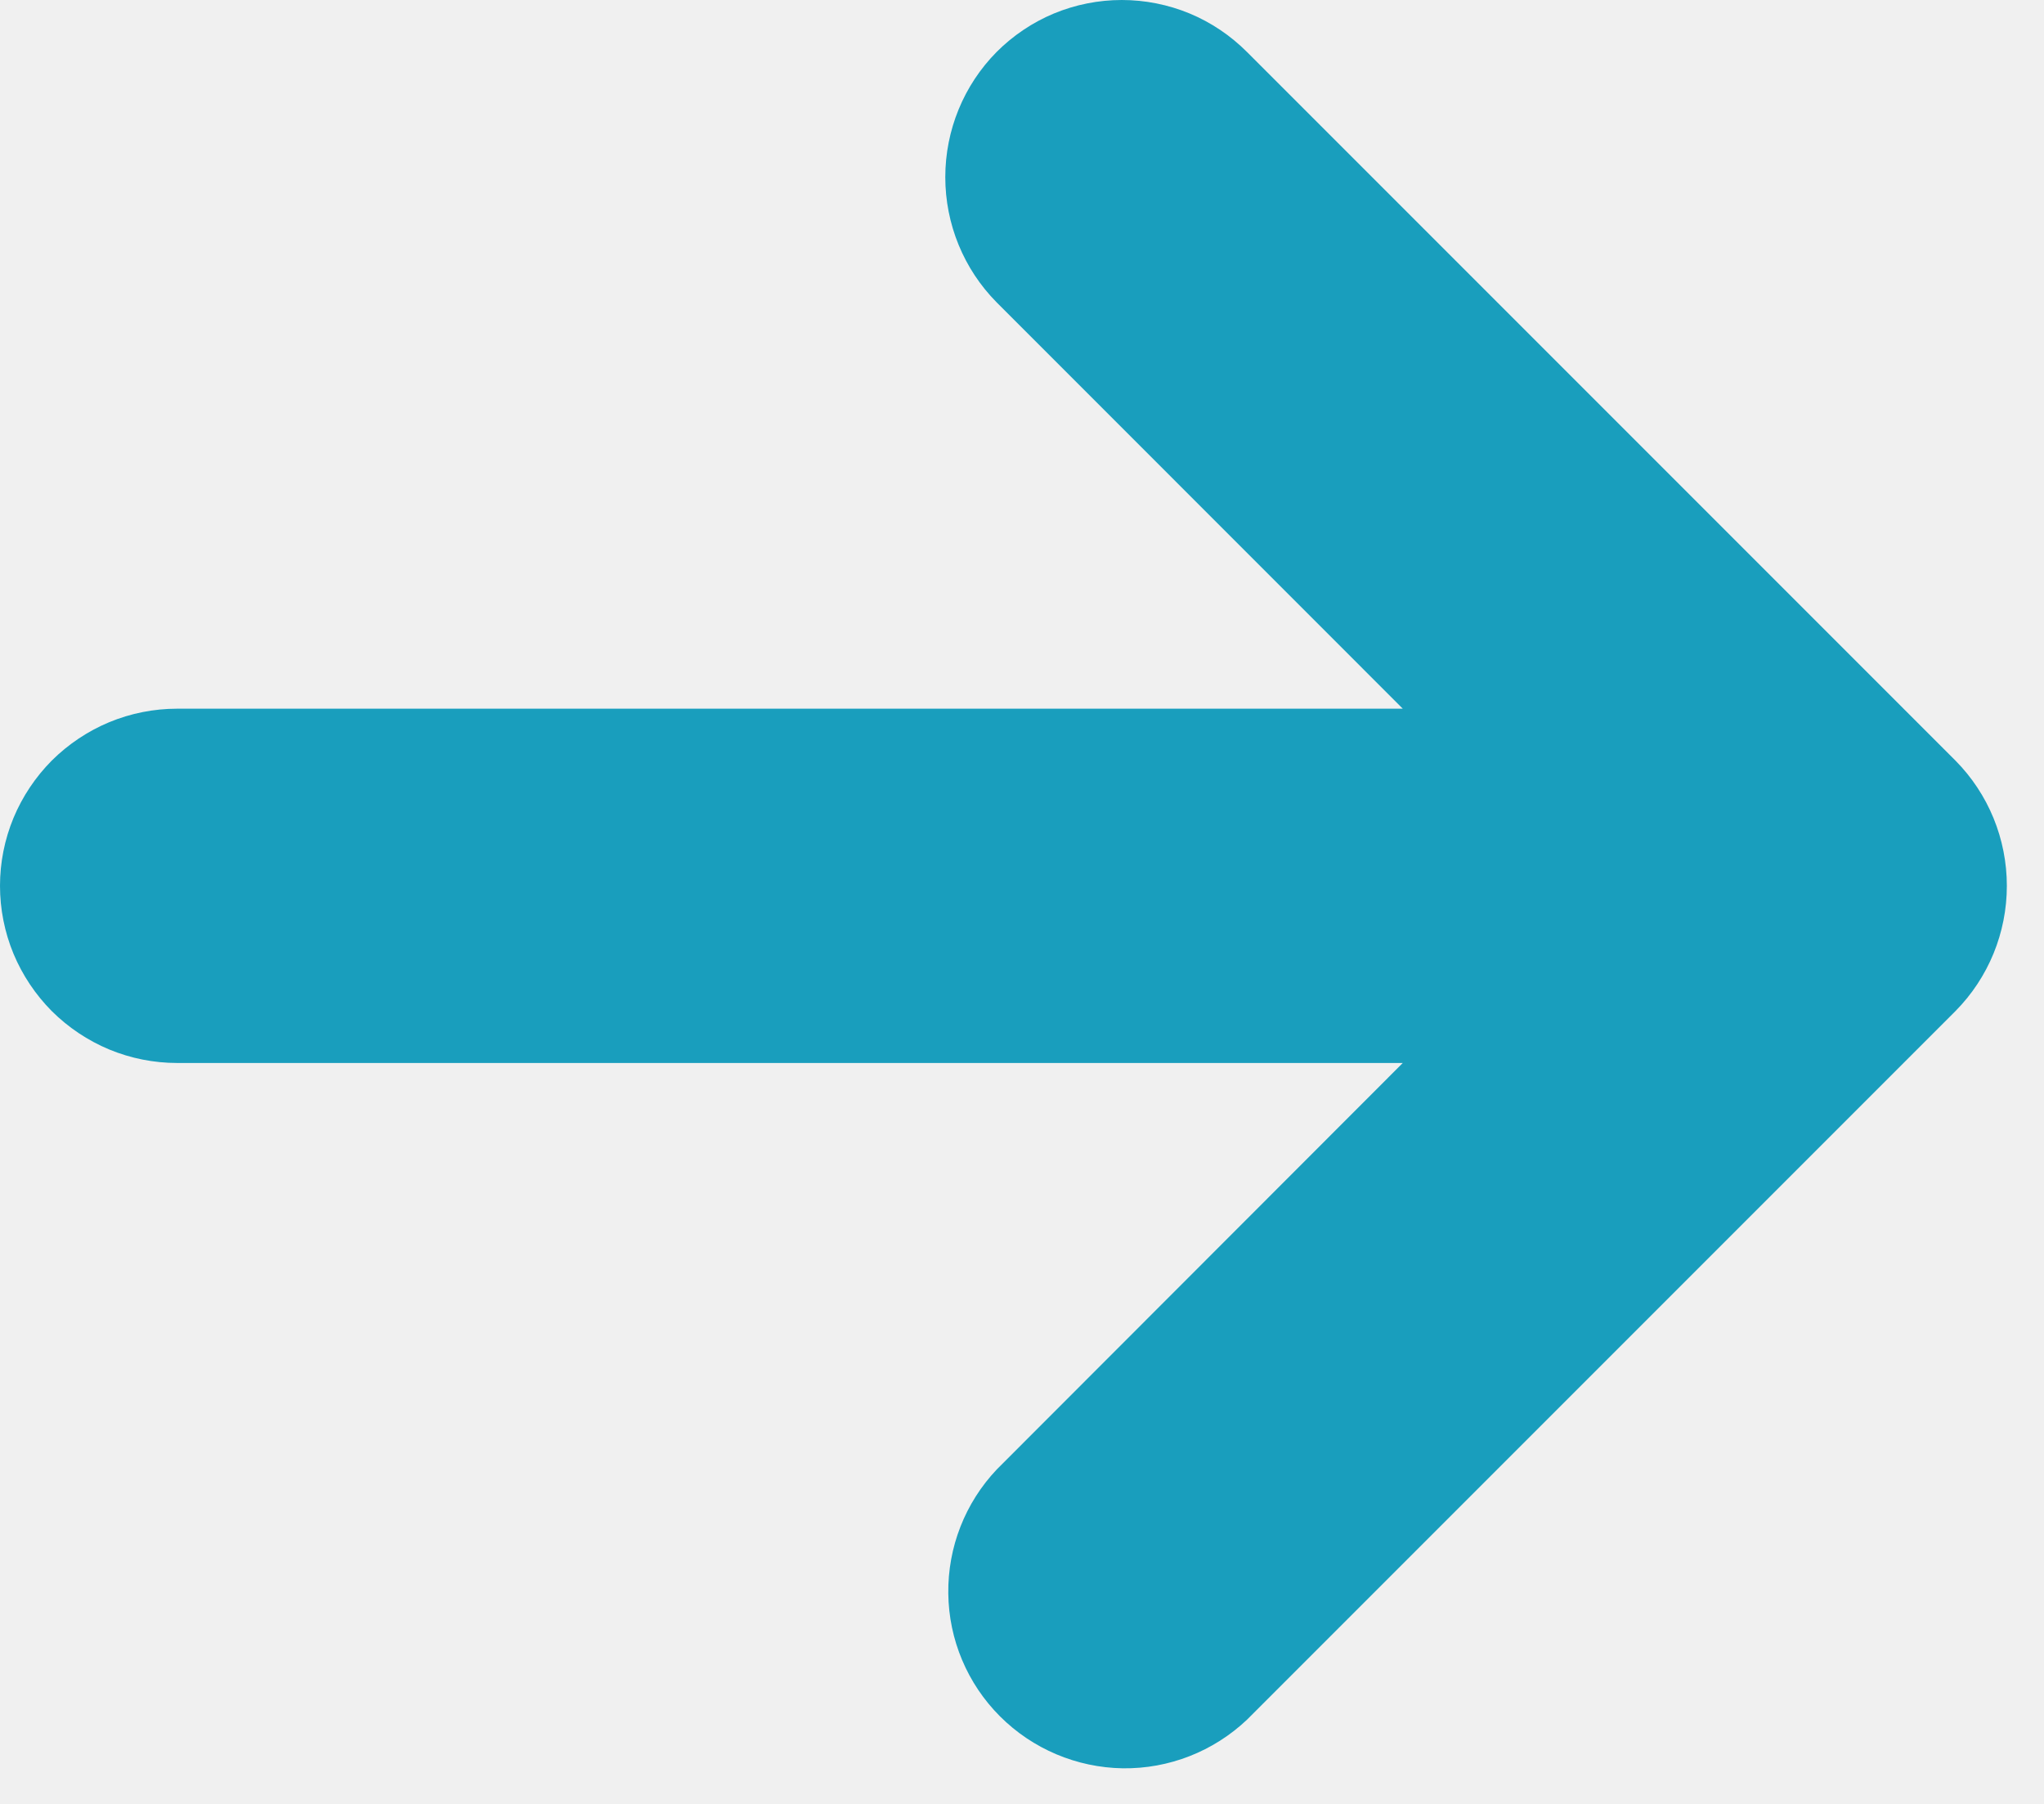
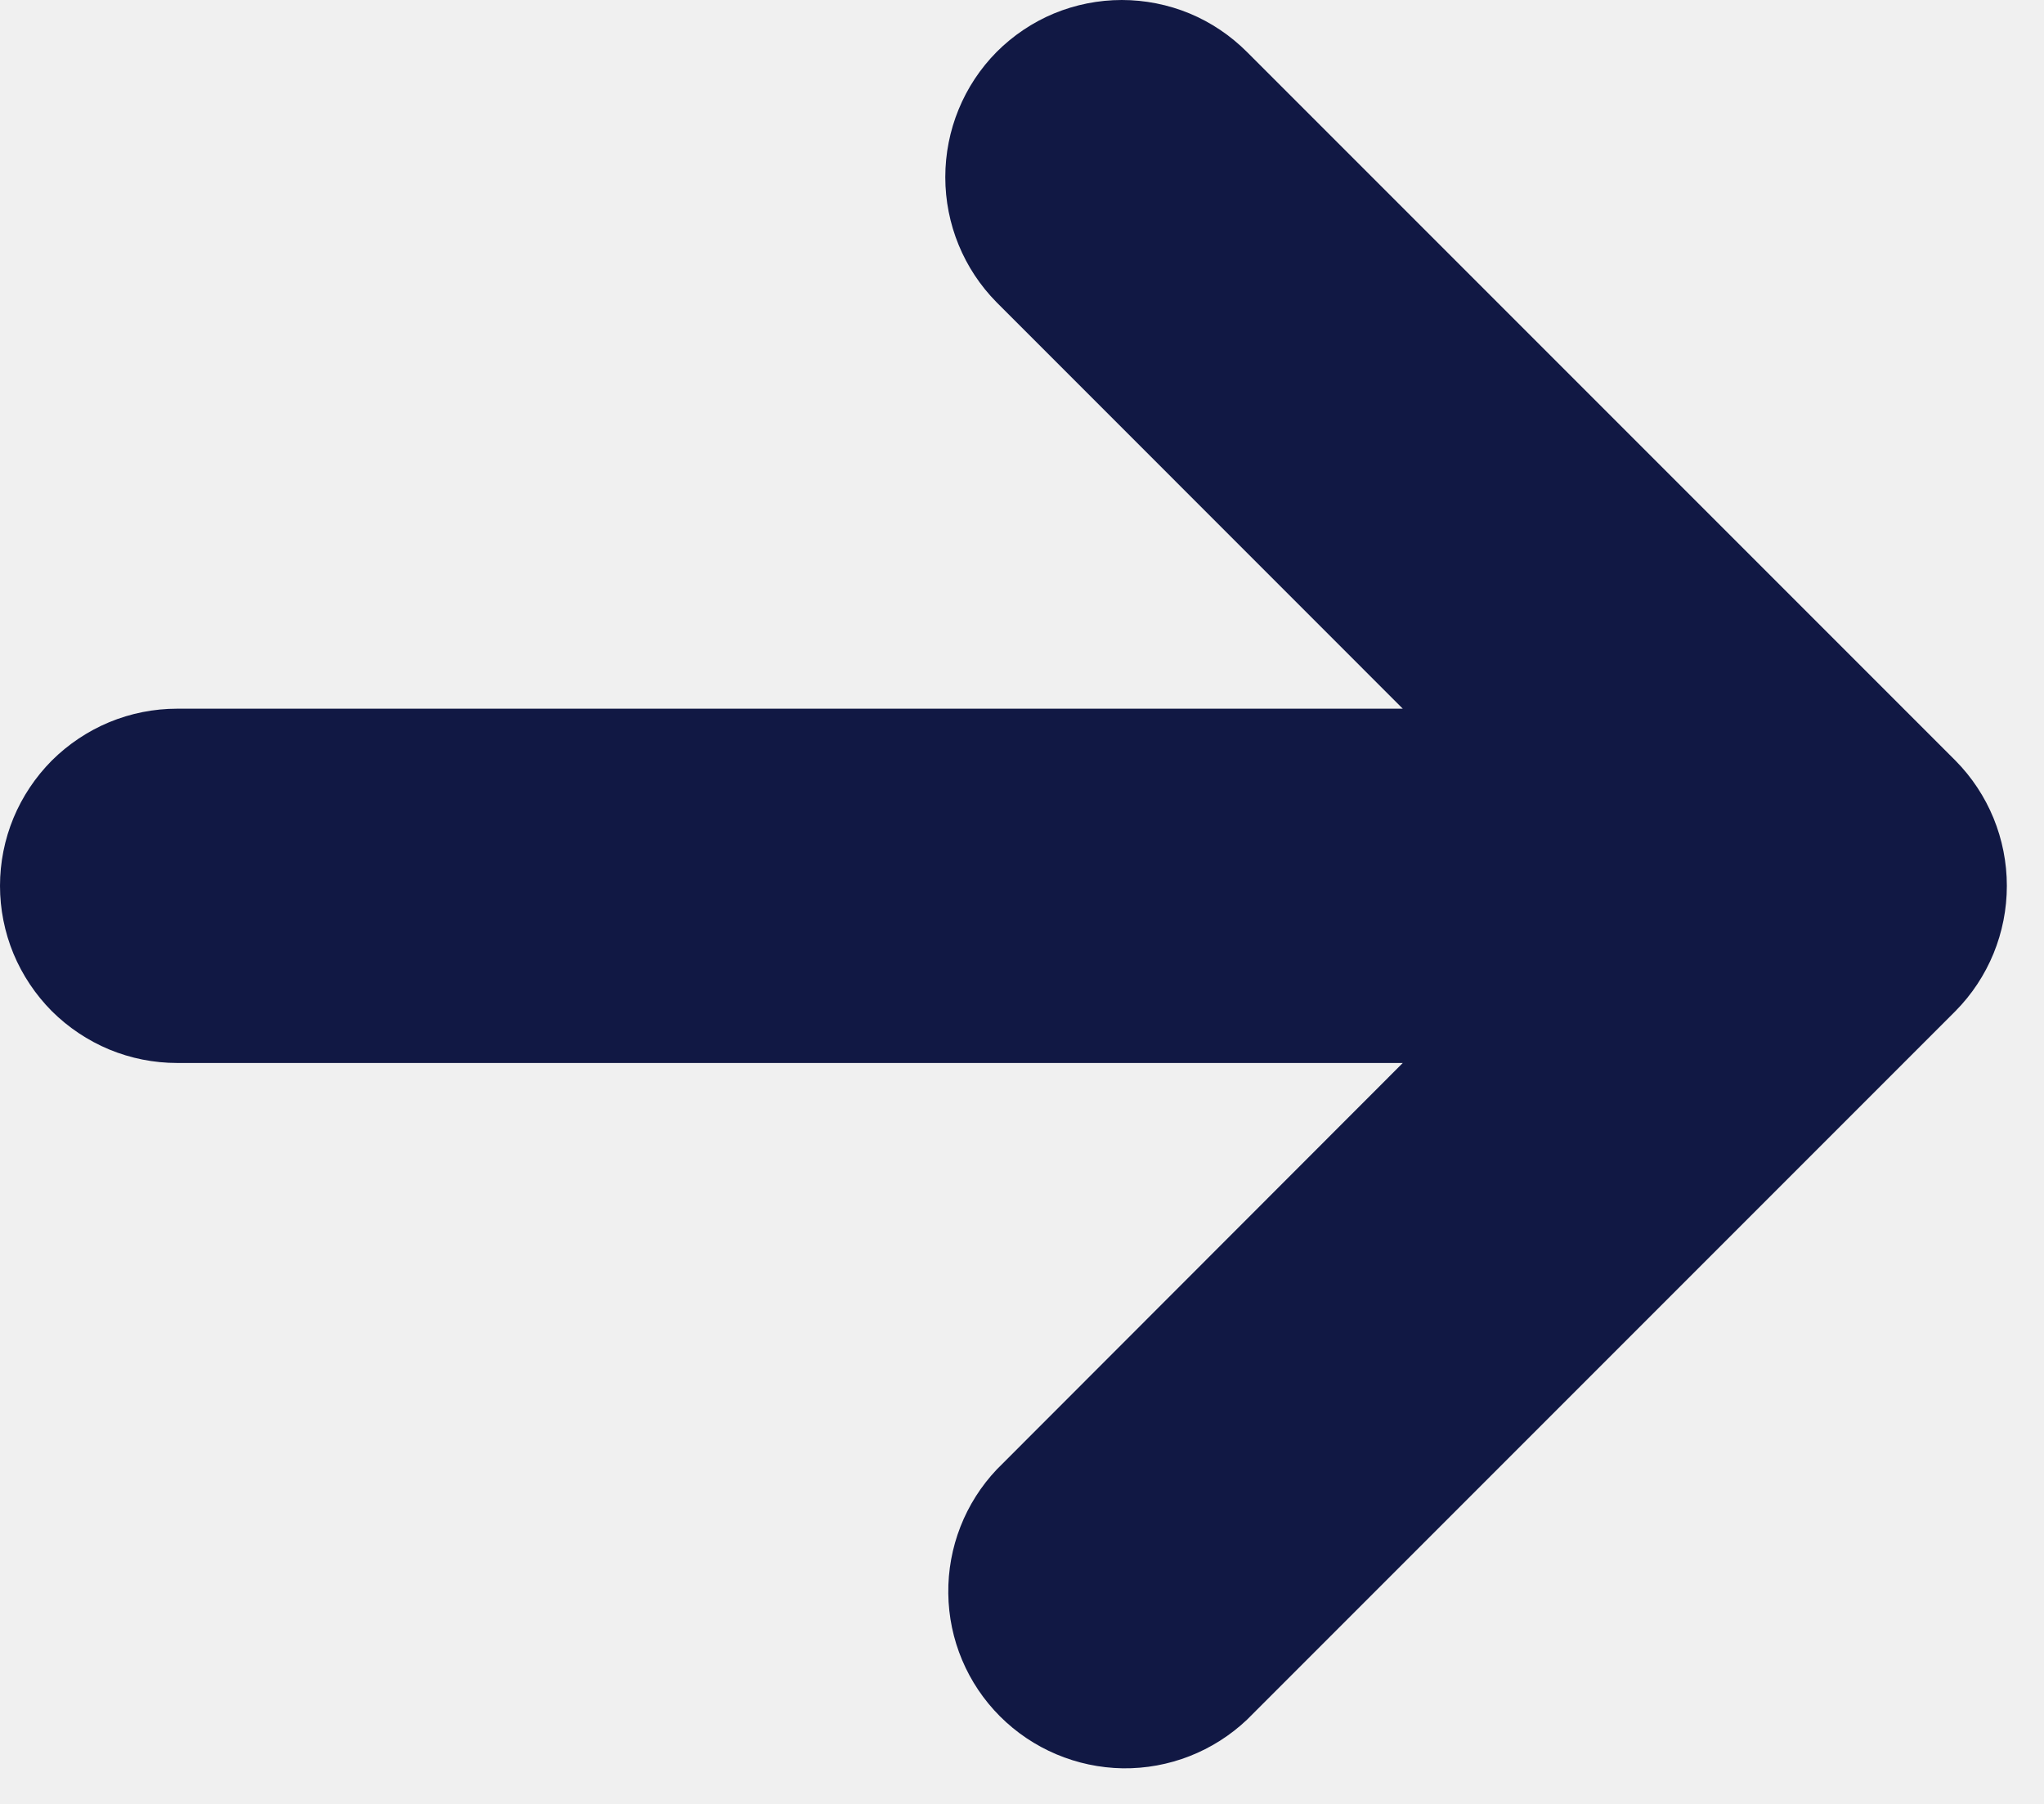
<svg xmlns="http://www.w3.org/2000/svg" width="17" height="15" viewBox="0 0 17 15" fill="none">
  <g clip-path="url(#clip0_216_2)">
-     <path d="M1.473 8.839L11.667 8.839L8.291 12.218C8.027 12.496 7.882 12.867 7.887 13.25C7.891 13.634 8.046 14.001 8.317 14.272C8.588 14.543 8.955 14.698 9.338 14.704C9.722 14.709 10.092 14.564 10.371 14.3L16.264 8.407C16.538 8.13 16.691 7.756 16.691 7.366C16.691 6.976 16.538 6.602 16.264 6.325L10.371 0.432C10.234 0.295 10.072 0.186 9.894 0.112C9.715 0.038 9.523 -0 9.33 -0C9.137 -0 8.945 0.038 8.766 0.112C8.588 0.186 8.426 0.295 8.289 0.432C8.015 0.709 7.862 1.083 7.862 1.473C7.862 1.863 8.015 2.237 8.289 2.514L11.667 5.893L1.473 5.893C1.28 5.893 1.088 5.931 0.909 6.005C0.731 6.079 0.568 6.188 0.431 6.324C0.295 6.461 0.186 6.624 0.112 6.802C0.038 6.981 0 7.173 0 7.366C0 7.559 0.038 7.751 0.112 7.93C0.186 8.108 0.295 8.271 0.431 8.408C0.568 8.544 0.731 8.653 0.909 8.727C1.088 8.801 1.28 8.839 1.473 8.839V8.839Z" fill="#199EBD" />
+     <path d="M1.473 8.839L11.667 8.839L8.291 12.218C8.027 12.496 7.882 12.867 7.887 13.25C7.891 13.634 8.046 14.001 8.317 14.272C8.588 14.543 8.955 14.698 9.338 14.704C9.722 14.709 10.092 14.564 10.371 14.3L16.264 8.407C16.538 8.13 16.691 7.756 16.691 7.366C16.691 6.976 16.538 6.602 16.264 6.325L10.371 0.432C10.234 0.295 10.072 0.186 9.894 0.112C9.715 0.038 9.523 -0 9.33 -0C9.137 -0 8.945 0.038 8.766 0.112C8.588 0.186 8.426 0.295 8.289 0.432C8.015 0.709 7.862 1.083 7.862 1.473C7.862 1.863 8.015 2.237 8.289 2.514L11.667 5.893L1.473 5.893C1.28 5.893 1.088 5.931 0.909 6.005C0.731 6.079 0.568 6.188 0.431 6.324C0.295 6.461 0.186 6.624 0.112 6.802C0.038 6.981 0 7.173 0 7.366C0 7.559 0.038 7.751 0.112 7.93C0.186 8.108 0.295 8.271 0.431 8.408C0.568 8.544 0.731 8.653 0.909 8.727C1.088 8.801 1.28 8.839 1.473 8.839V8.839Z" fill="#111844" />
  </g>
  <defs>
    <clipPath id="clip0_216_2">
      <rect width="16.691" height="14.727" fill="white" transform="translate(16.691 14.727) rotate(-180)" />
    </clipPath>
  </defs>
</svg>
